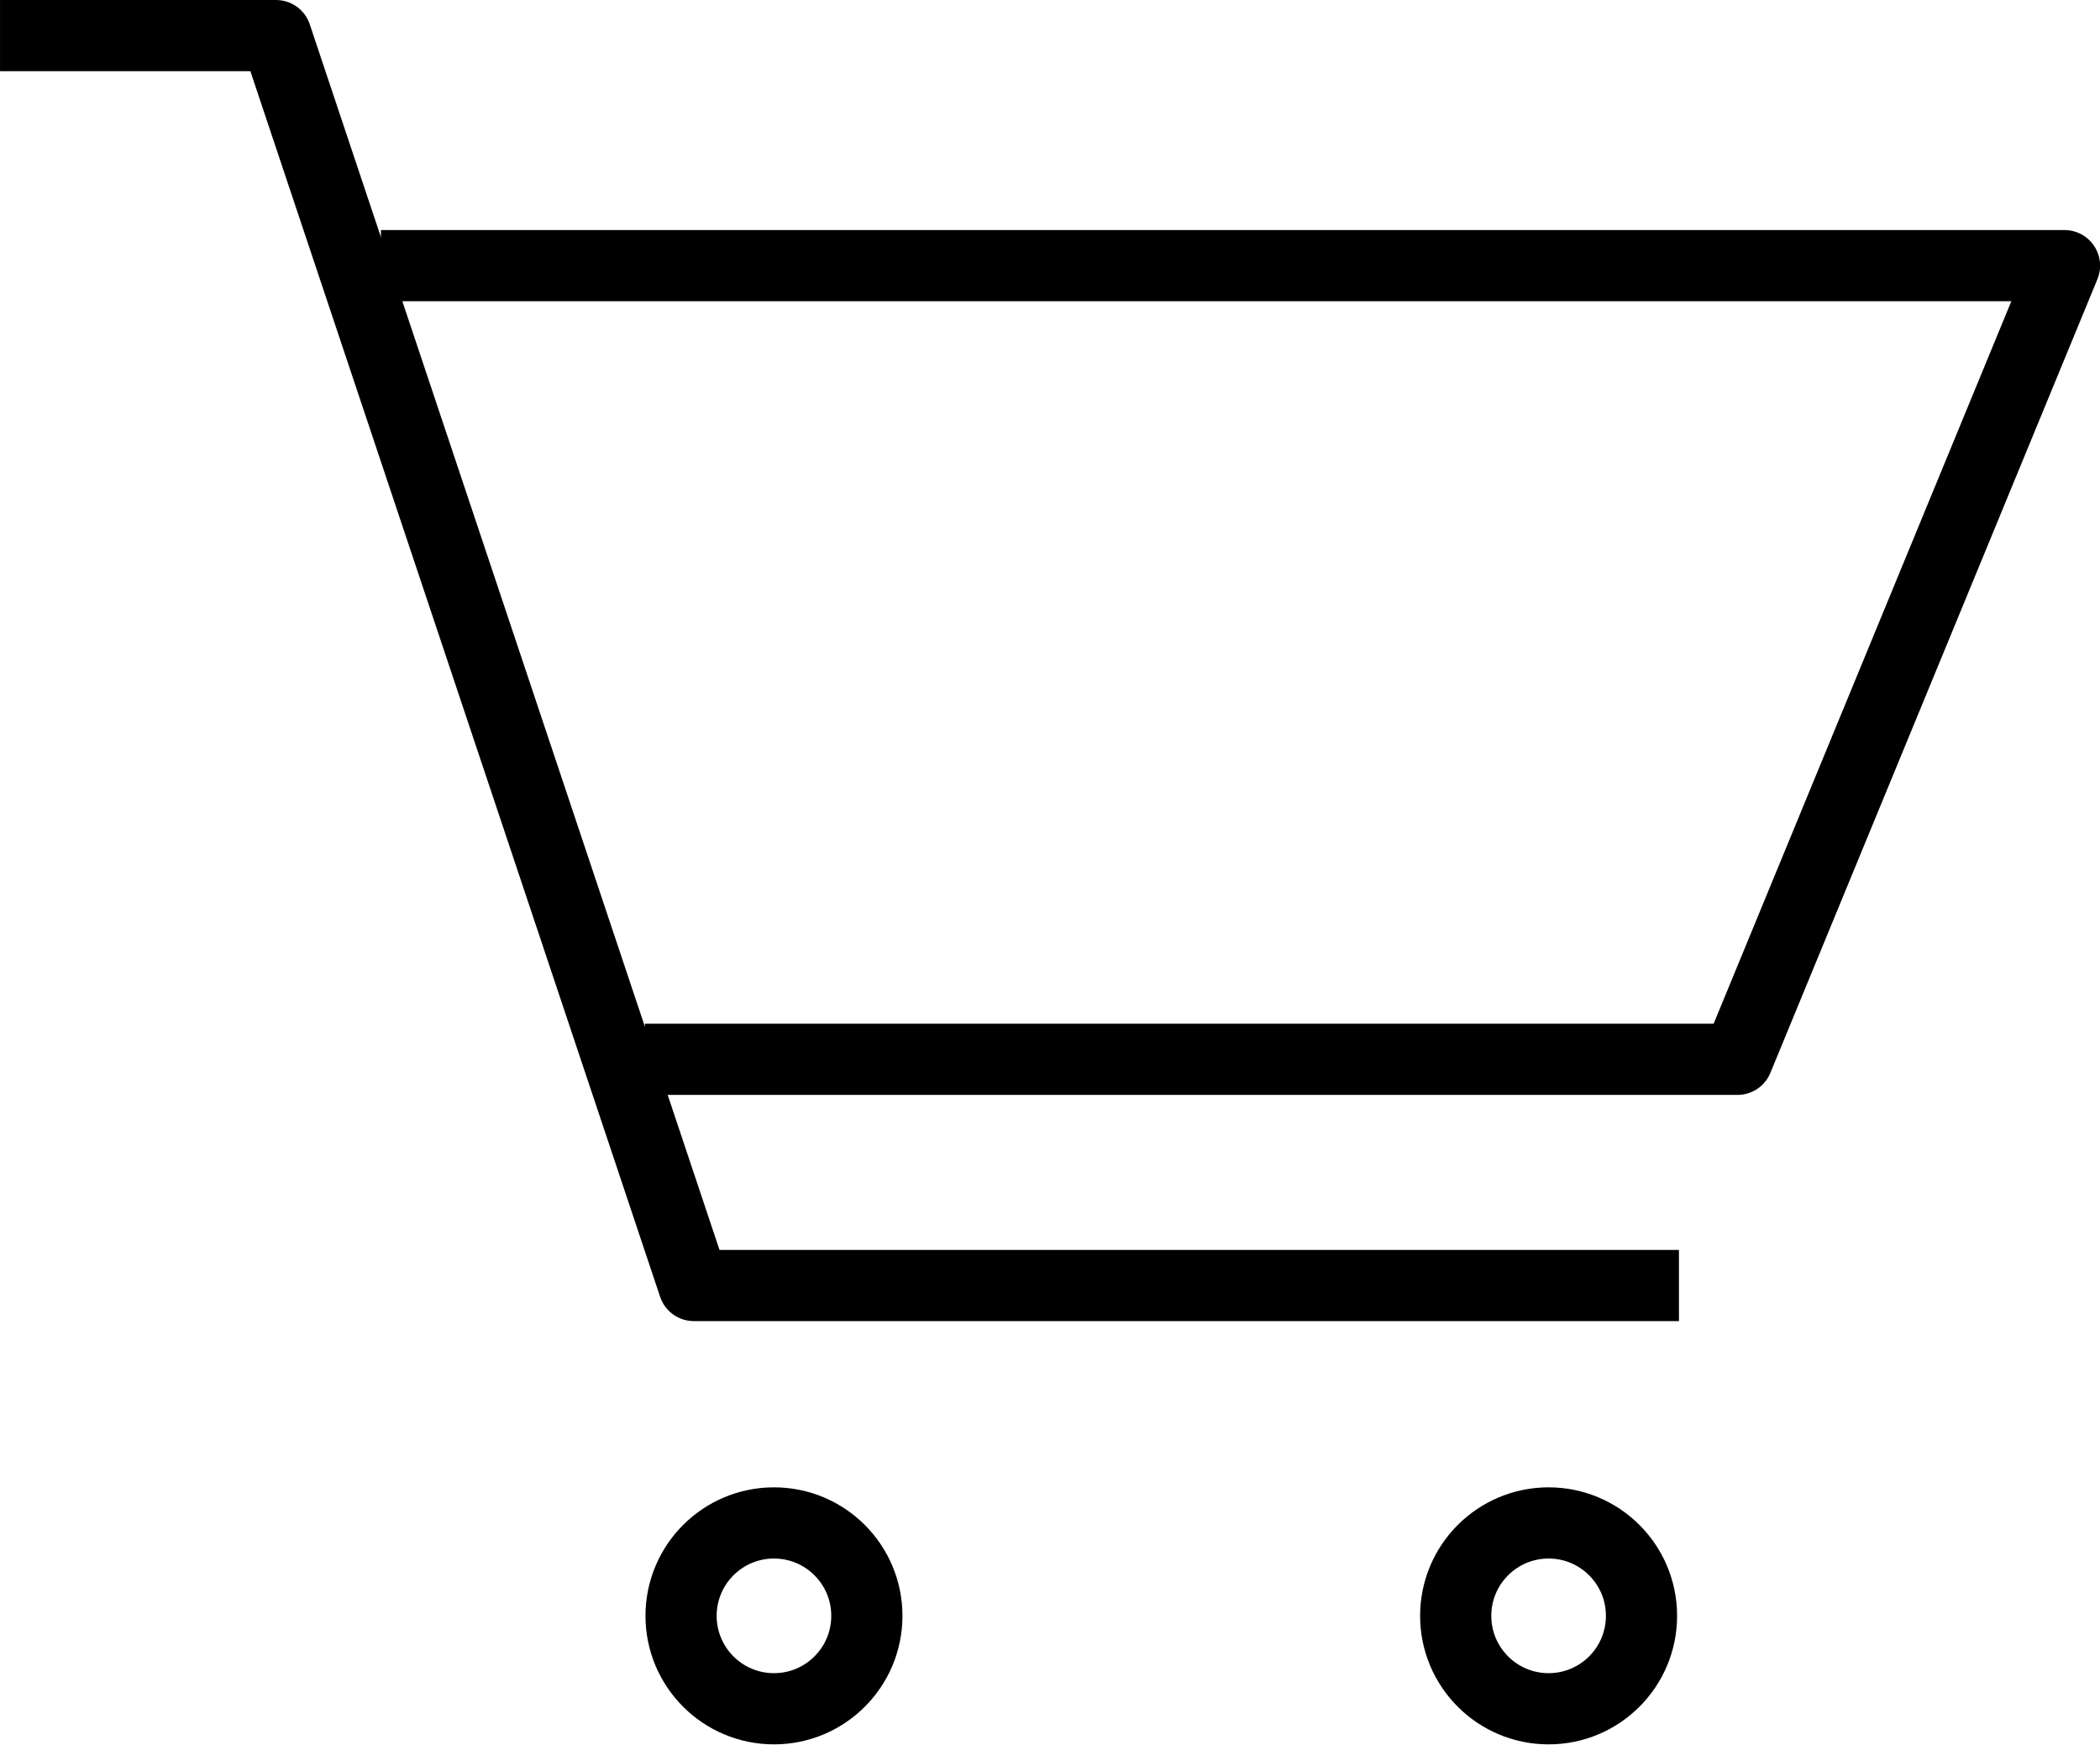
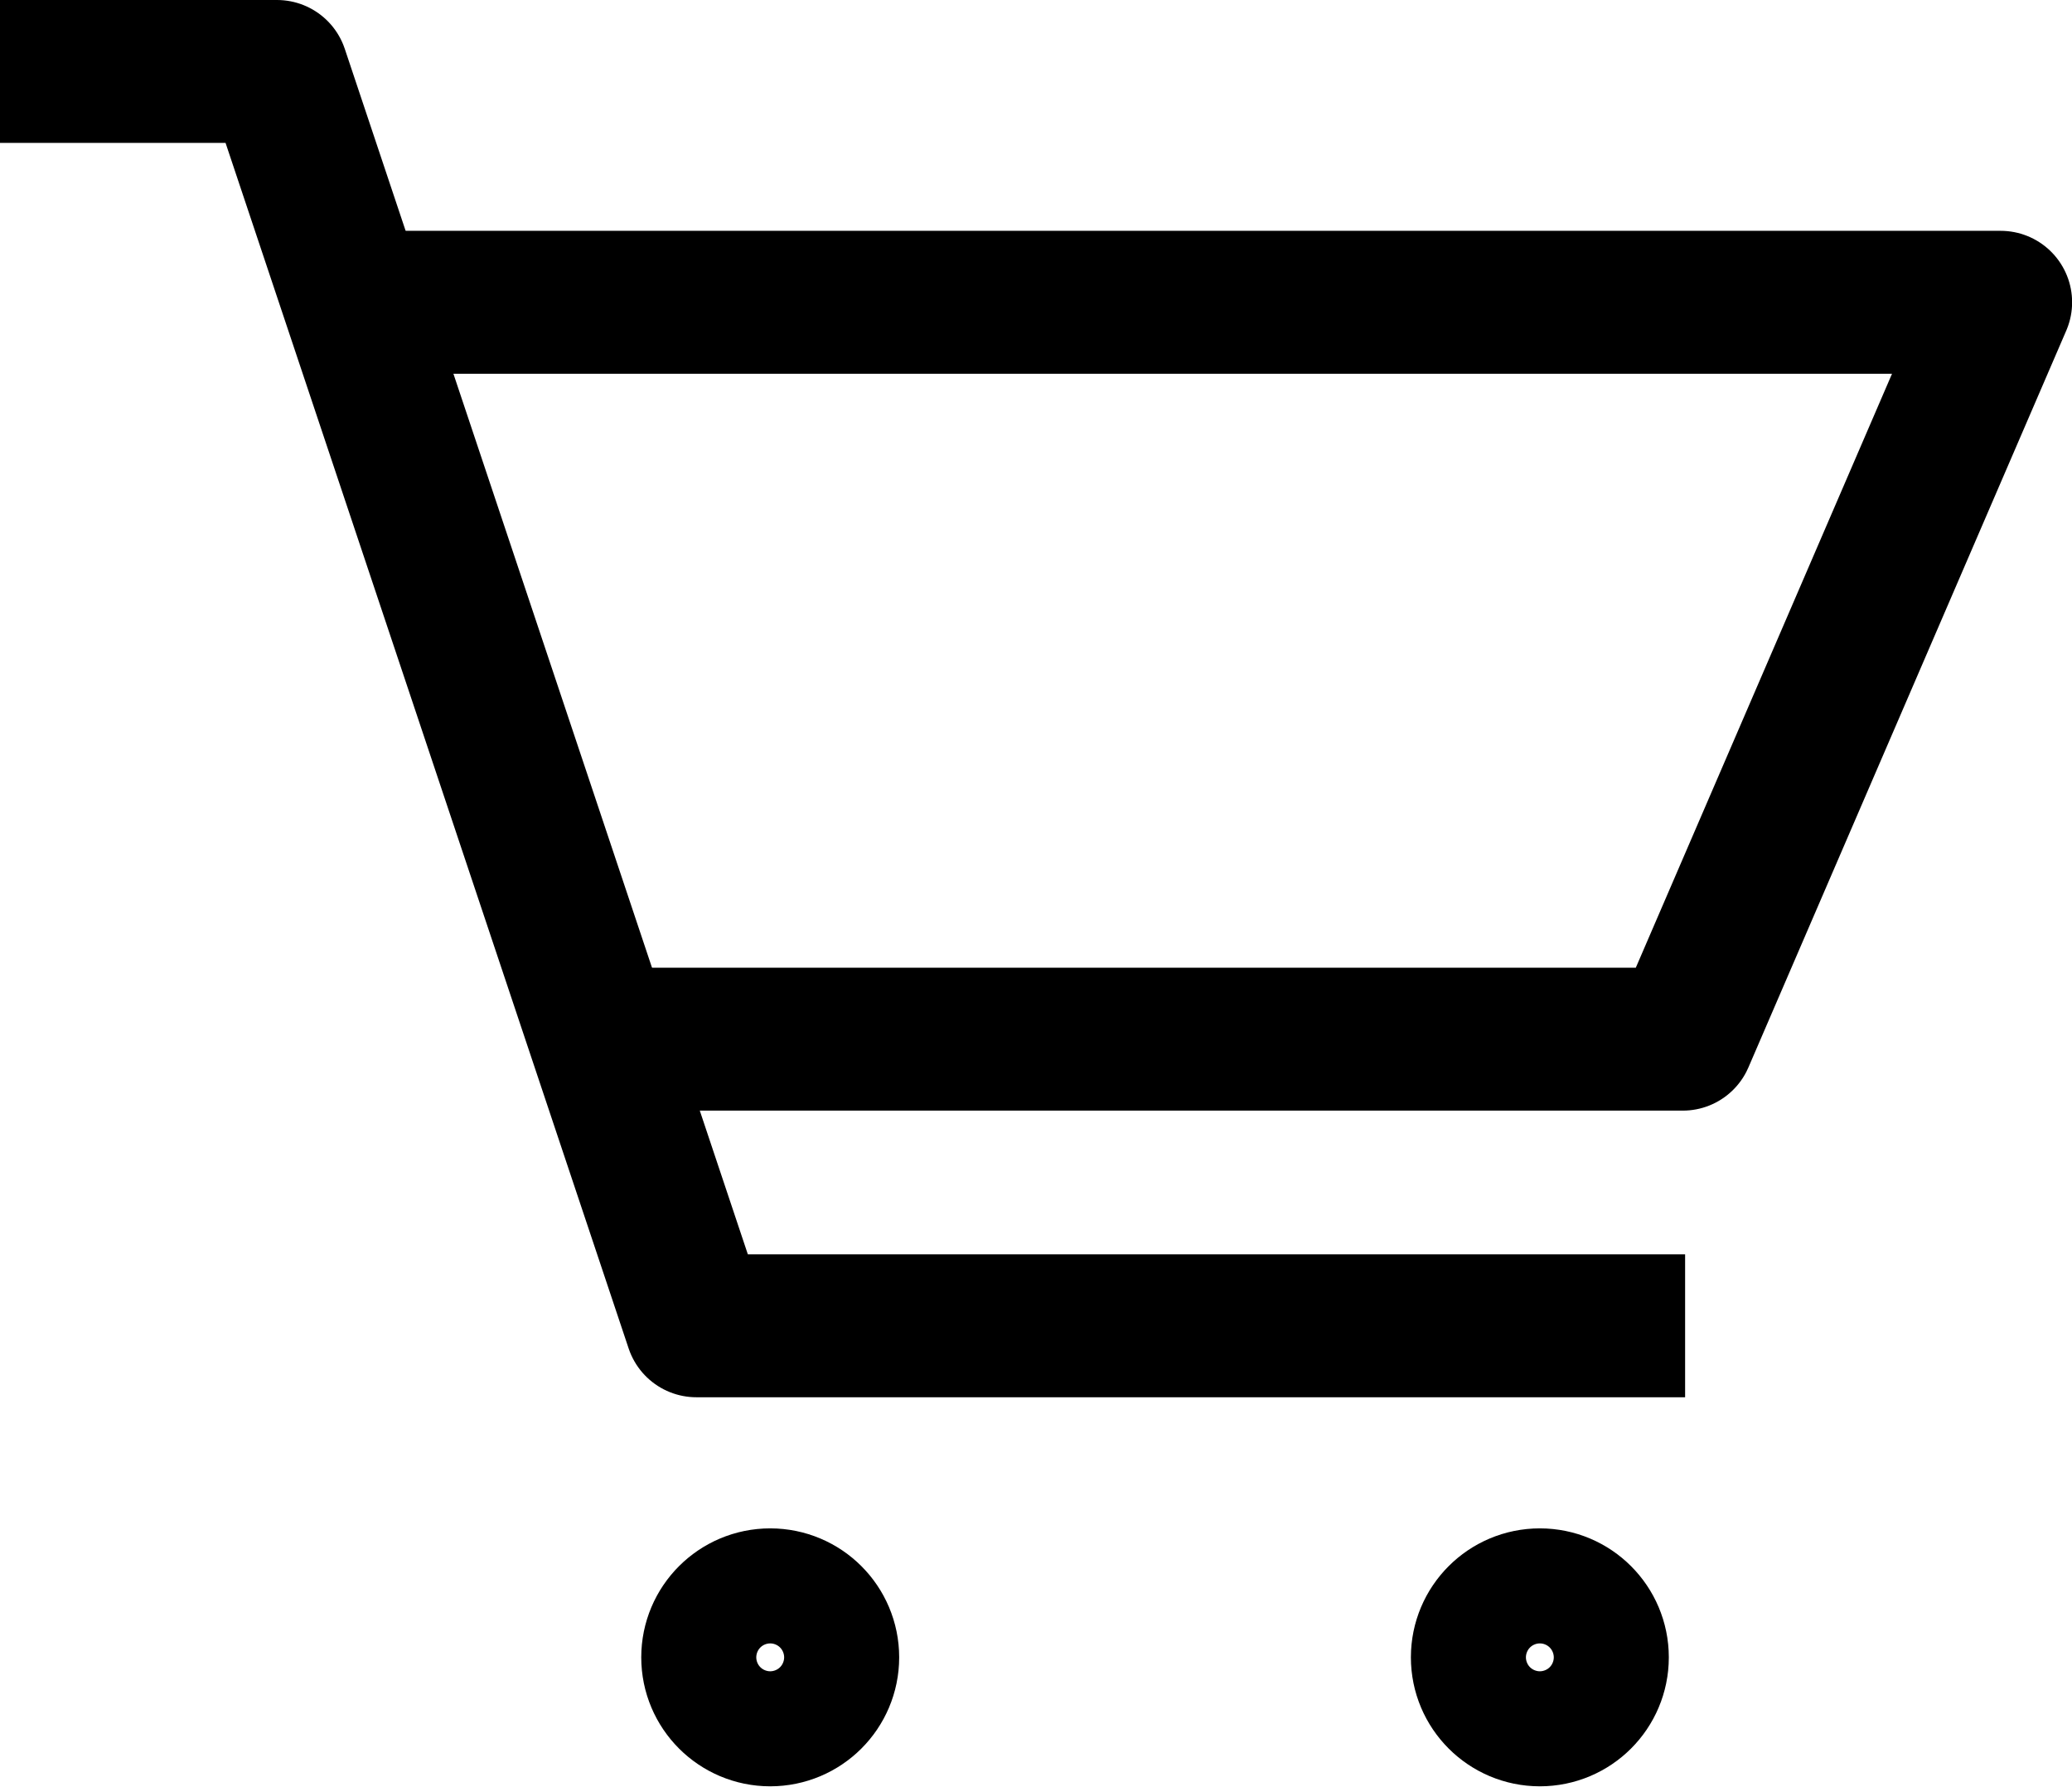
- <svg xmlns="http://www.w3.org/2000/svg" width="29.5" height="24.5" viewBox="0 0 29.5 24.5">
-   <g id="Group_15698" data-name="Group 15698" transform="translate(-971 -26.958)">
-     <g id="Group_15651" data-name="Group 15651" transform="translate(12843.488 -9618.042)">
-       <path id="Path_30160" data-name="Path 30160" d="M-11952.5,9580.5h3.877l5.87,17.555h13.838" transform="translate(80.012 65)" fill="none" stroke="#000" stroke-linejoin="round" stroke-width="1" />
-       <path id="Path_30161" data-name="Path 30161" d="M-11898.5,9610.5h23.65l-4.594,11.147h-15.348" transform="translate(31.363 38.231)" fill="none" stroke="#000" stroke-linejoin="round" stroke-width="1" />
-       <g id="Ellipse_440" data-name="Ellipse 440" transform="translate(-11863.421 9665.89)" fill="none" stroke="#000" stroke-linejoin="round" stroke-width="1">
+ <svg xmlns="http://www.w3.org/2000/svg" width="29" height="25" viewBox="0 0 29 25">
+   <g id="Group_18451" data-name="Group 18451" transform="translate(-971 -26.458)">
+     <g id="Group_15651" data-name="Group 15651" transform="translate(971 27.458)">
+       <path id="Path_30160" data-name="Path 30160" d="M-11952.5,9580.5h3.877l5.87,17.555h13.838" transform="translate(11952.5 -9580.5)" fill="none" stroke="#000" stroke-linejoin="round" stroke-width="2" />
+       <path id="Path_30161" data-name="Path 30161" d="M-11898.5,9610.5h22.9l-4.449,10.313h-14.859" transform="translate(11903.602 -9607.27)" fill="none" stroke="#000" stroke-linejoin="round" stroke-width="2" />
+       <g id="Ellipse_440" data-name="Ellipse 440" transform="translate(8.975 20.39)" fill="none" stroke="#000" stroke-linejoin="round" stroke-width="2">
        <circle cx="1.805" cy="1.805" r="1.805" stroke="none" />
-         <circle cx="1.805" cy="1.805" r="1.305" fill="none" />
+         <circle cx="1.805" cy="1.805" r="0.805" fill="none" />
      </g>
-       <g id="Ellipse_441" data-name="Ellipse 441" transform="translate(-11852.539 9665.89)" fill="none" stroke="#000" stroke-linejoin="round" stroke-width="1">
+       <g id="Ellipse_441" data-name="Ellipse 441" transform="translate(19.747 20.39)" fill="none" stroke="#000" stroke-linejoin="round" stroke-width="2">
        <circle cx="1.805" cy="1.805" r="1.805" stroke="none" />
-         <circle cx="1.805" cy="1.805" r="1.305" fill="none" />
+         <circle cx="1.805" cy="1.805" r="0.805" fill="none" />
      </g>
    </g>
  </g>
</svg>
